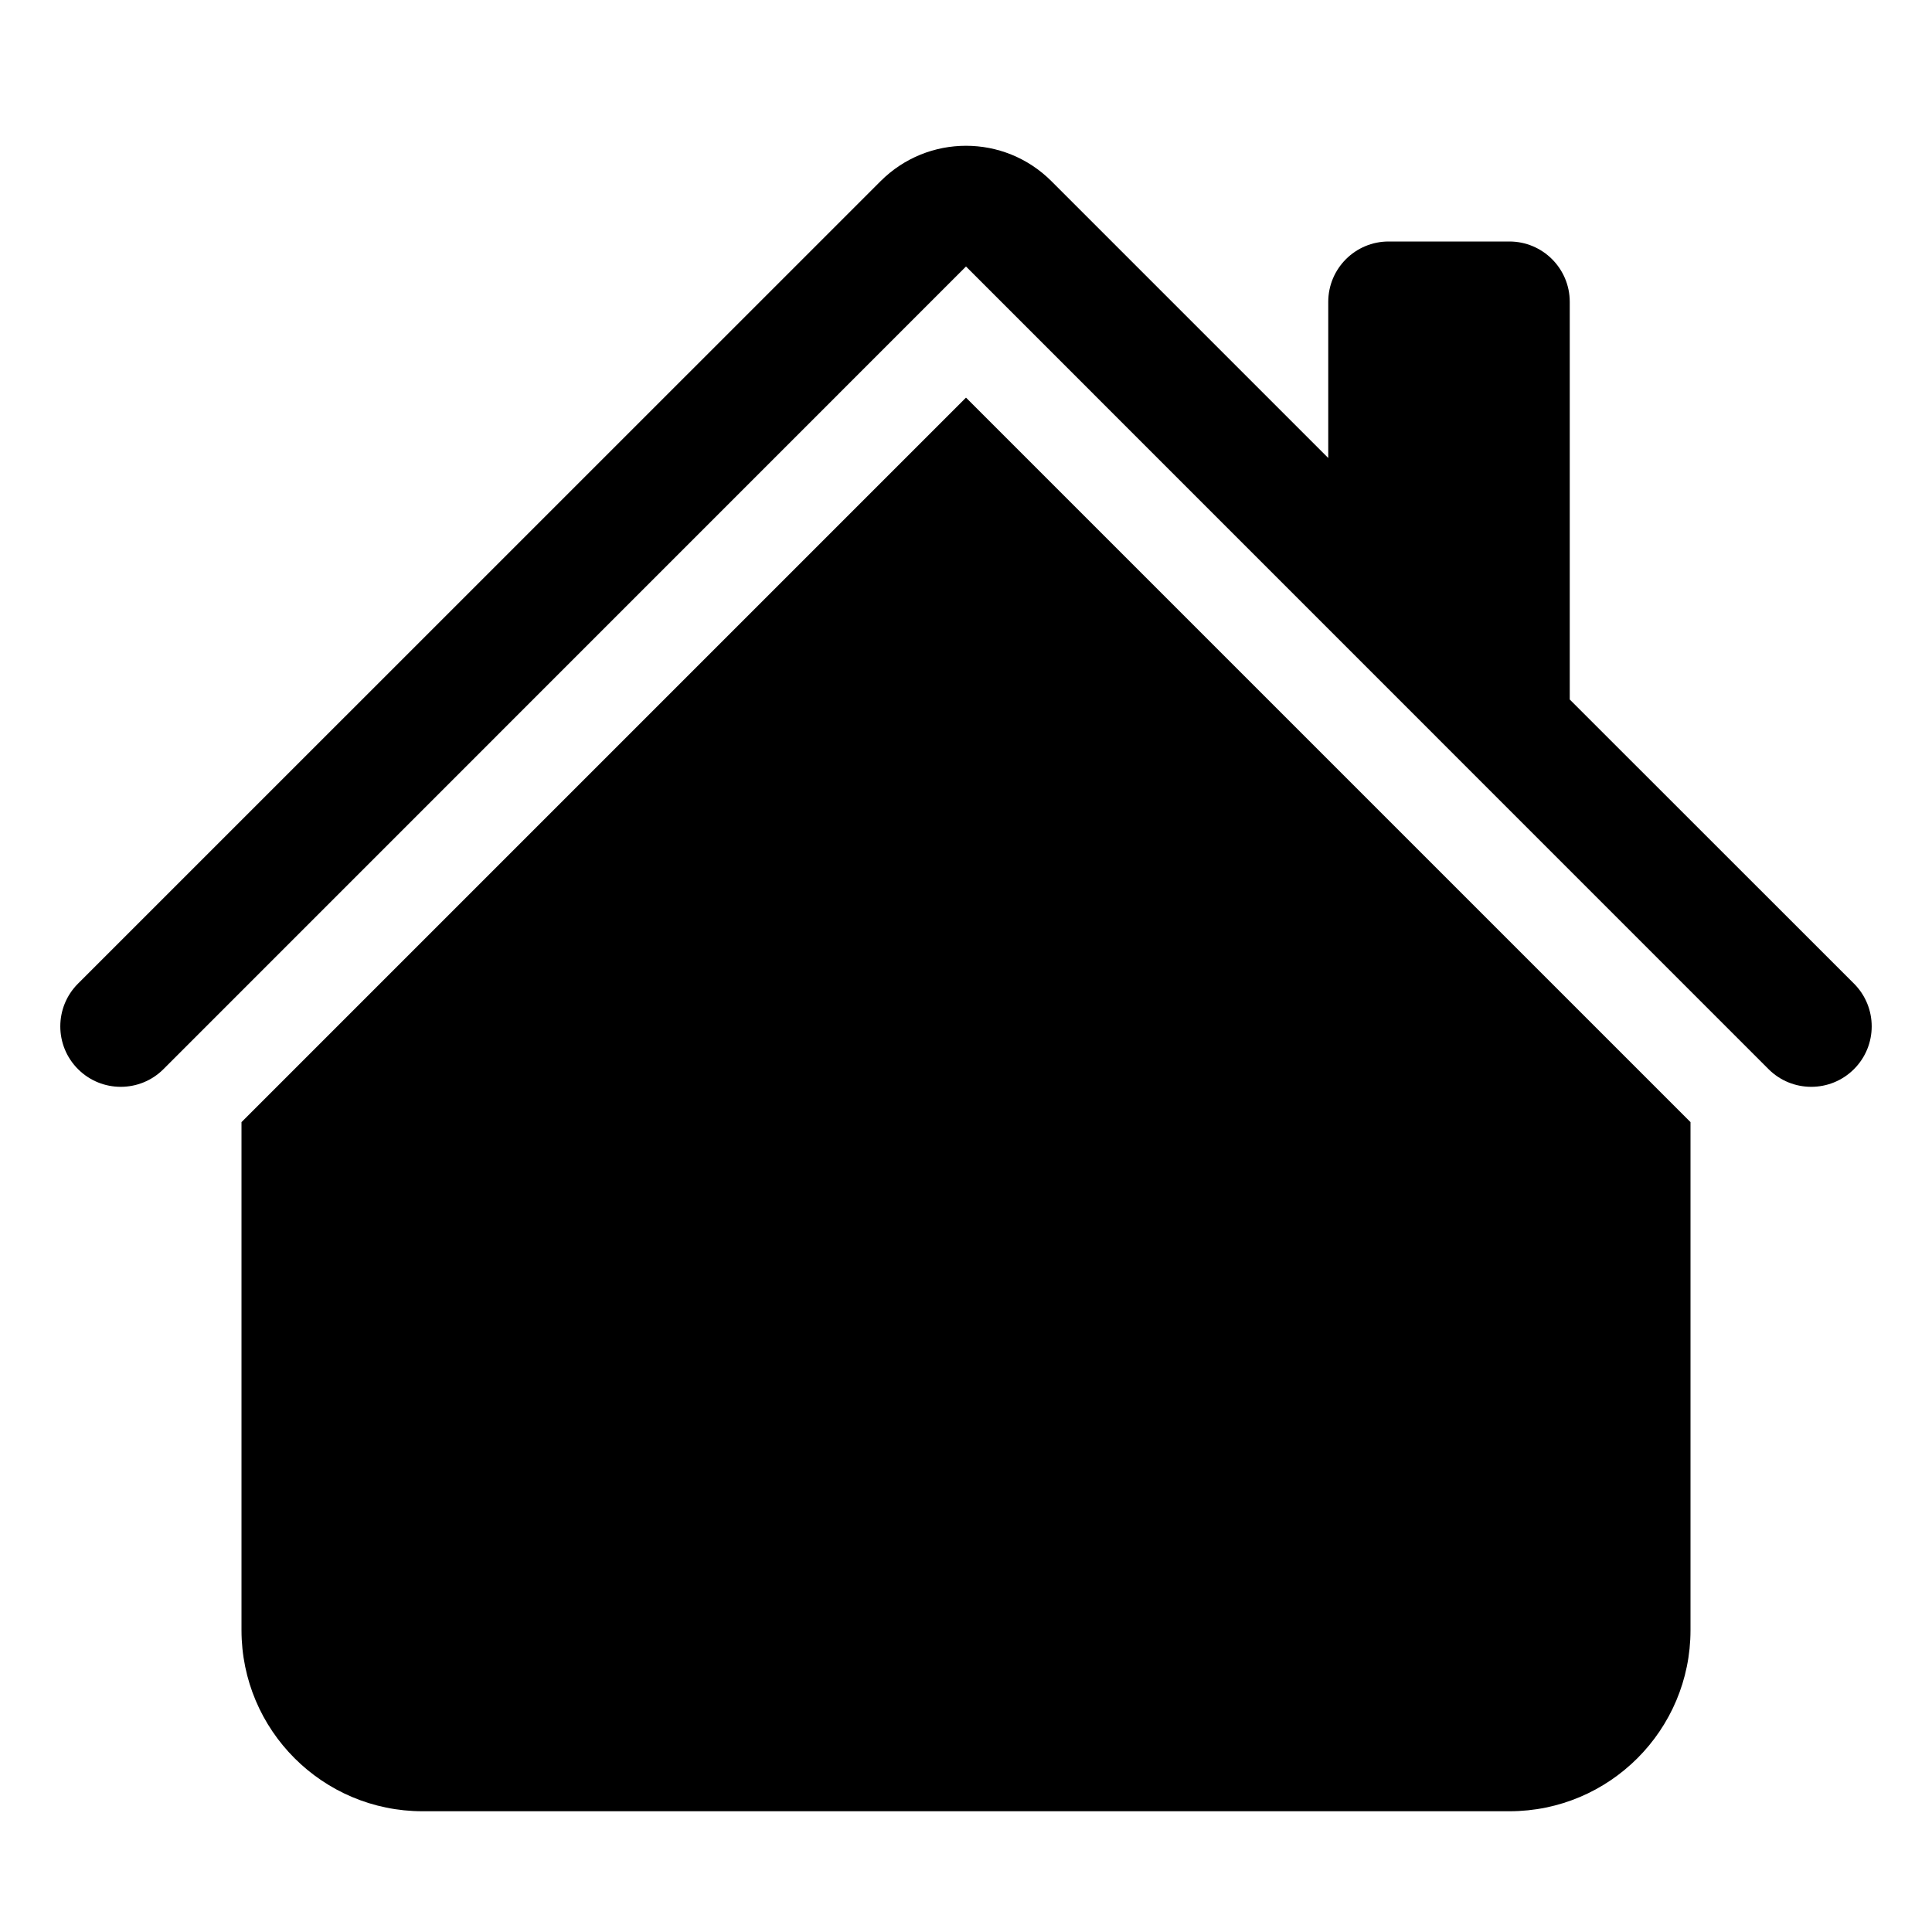
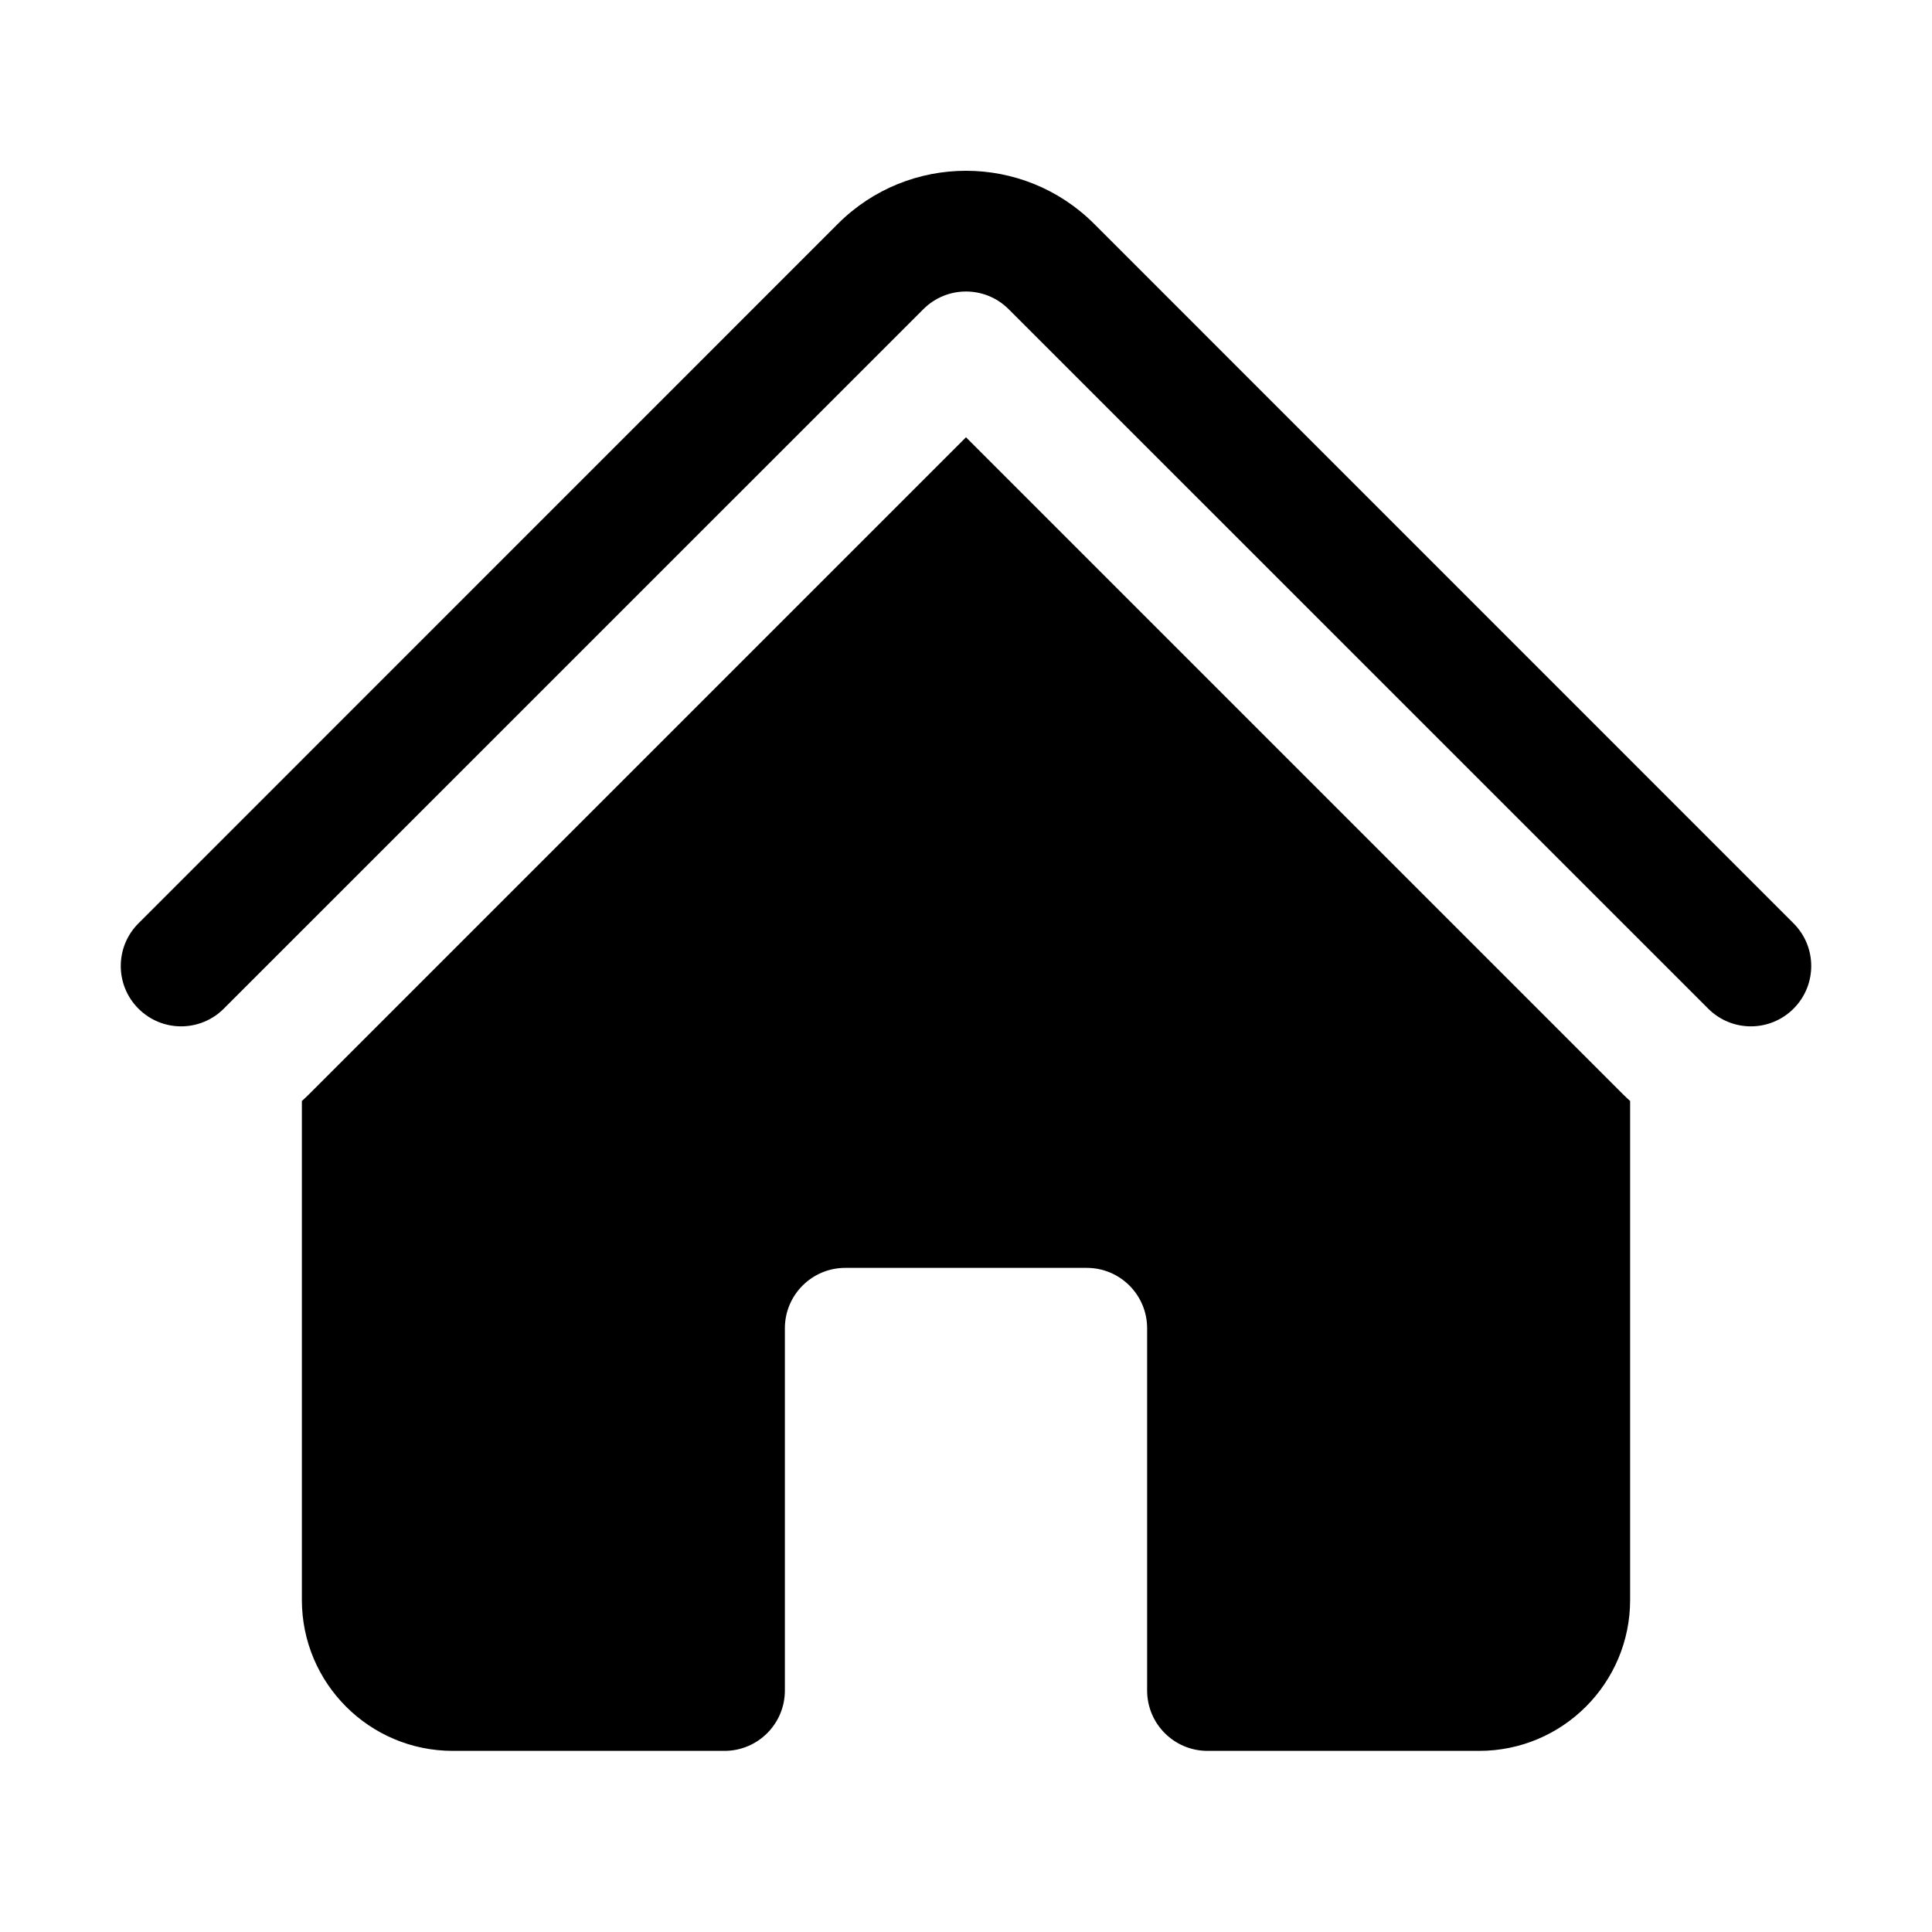
- <svg xmlns="http://www.w3.org/2000/svg" width="16" height="16" fill="currentColor" class="bi bi-house-fill" viewBox="0 0 16 16">
-   <path d="M8.707 1.5a1 1 0 0 0-1.414 0L.646 8.146a.5.5 0 0 0 .708.708L8 2.207l6.646 6.647a.5.5 0 0 0 .708-.708L13 5.793V2.5a.5.5 0 0 0-.5-.5h-1a.5.5 0 0 0-.5.5v1.293z" />
-   <path d="m8 3.293 6 6V13.5a1.5 1.5 0 0 1-1.5 1.5h-9A1.5 1.5 0 0 1 2 13.5V9.293z" />
+ <svg xmlns="http://www.w3.org/2000/svg" width="16" height="16" viewBox="0 0 24 24" fill="none">
+   <path d="M11.47 3.841C11.763 3.548 12.237 3.548 12.53 3.841L21.22 12.53C21.513 12.823 21.987 12.823 22.28 12.53C22.573 12.237 22.573 11.763 22.28 11.47L13.591 2.78C12.712 1.902 11.288 1.902 10.409 2.78L1.72 11.47C1.427 11.763 1.427 12.237 1.72 12.53C2.013 12.823 2.487 12.823 2.78 12.53L11.47 3.841Z" fill="currentColor" />
+   <path d="M12 5.432L20.159 13.591C20.189 13.621 20.219 13.649 20.25 13.677V19.875C20.25 20.91 19.41 21.75 18.375 21.75H15C14.586 21.75 14.25 21.414 14.25 21V16.5C14.25 16.086 13.914 15.75 13.5 15.75H10.5C10.086 15.75 9.75 16.086 9.75 16.5V21C9.75 21.414 9.414 21.75 9 21.75H5.625C4.589 21.75 3.75 20.91 3.75 19.875V13.677C3.781 13.649 3.811 13.621 3.841 13.591L12 5.432Z" fill="currentColor" />
</svg>
